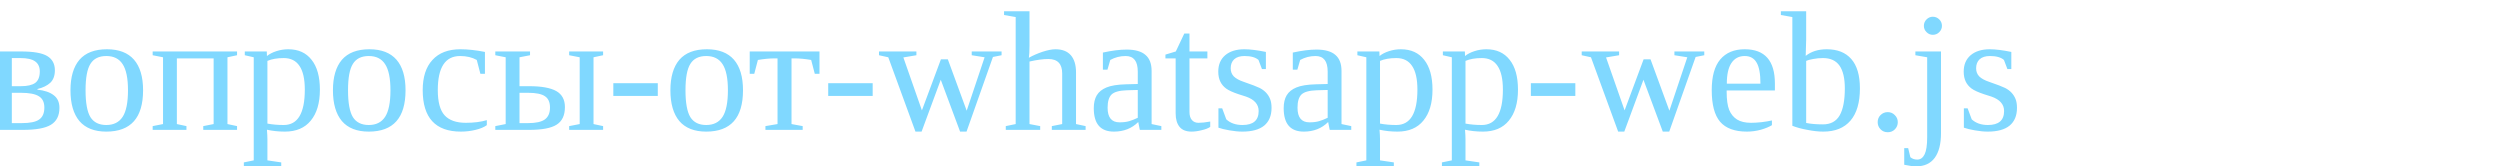
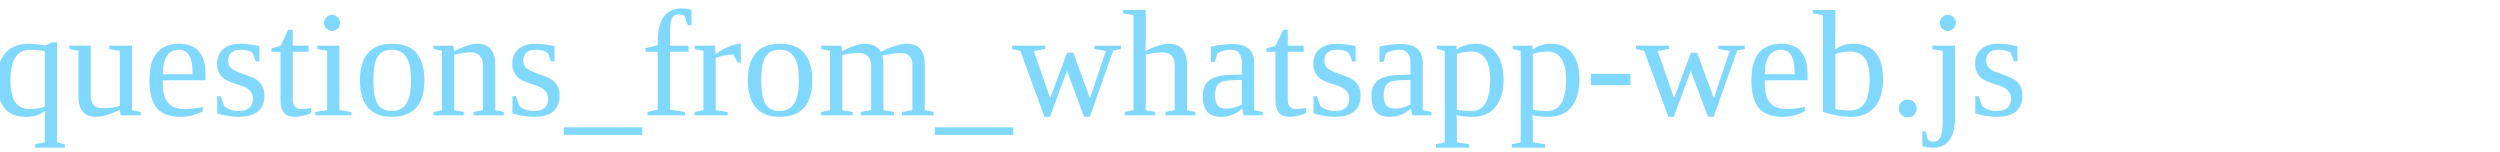
- <svg xmlns="http://www.w3.org/2000/svg" width="248.583" height="16.452" viewBox="0 0 248.583 16.452" fill="none" version="1.1" id="svg2">
+ <svg xmlns="http://www.w3.org/2000/svg" width="279.985" height="16.925" viewBox="0 0 279.985 16.925" fill="none" version="1.1" id="svg2">
  <defs id="defs2" />
  <path d="M 223.994,208 V 48 a 16.016,16.016 0 0 0 -16,-16 h -160 a 16.016,16.016 0 0 0 -16,16 v 160 a 16.016,16.016 0 0 0 16,16 h 160 a 16.016,16.016 0 0 0 16,-16 z m -56.391,-80.406 a 7.997,7.997 0 0 1 -11.312,0 L 135.994,107.308 V 168 a 8,8 0 1 1 -16,0 v -60.688 l -20.281,20.281 a 7.999,7.999 0 0 1 -11.312,-11.312 l 33.928,-33.928 a 8.024,8.024 0 0 1 11.332,0 l 33.943,33.928 a 7.997,7.997 0 0 1 4e-5,11.312 z" id="path1" />
-   <text xml:space="preserve" style="font-size:17px;fill:#80d8ff;fill-opacity:1;stroke-width:0.797;stroke-dasharray:none" x="-1.544" y="12.916" id="text3">
-     <tspan id="tspan3" x="-1.544" y="12.916" style="font-size:17px;fill:#80d8ff;fill-opacity:1">вопросы-от-whatsapp-web.js</tspan>
+   <text xml:space="preserve" style="font-size:17px;fill:#80d8ff;fill-opacity:1;stroke-width:0.797;stroke-dasharray:none" x="-0.938" y="12.916" id="text3">
+     <tspan id="tspan3" x="-0.938" y="12.916" style="font-size:17px;fill:#80d8ff;fill-opacity:1">questions_from_whatsapp-web.js</tspan>
  </text>
</svg>
